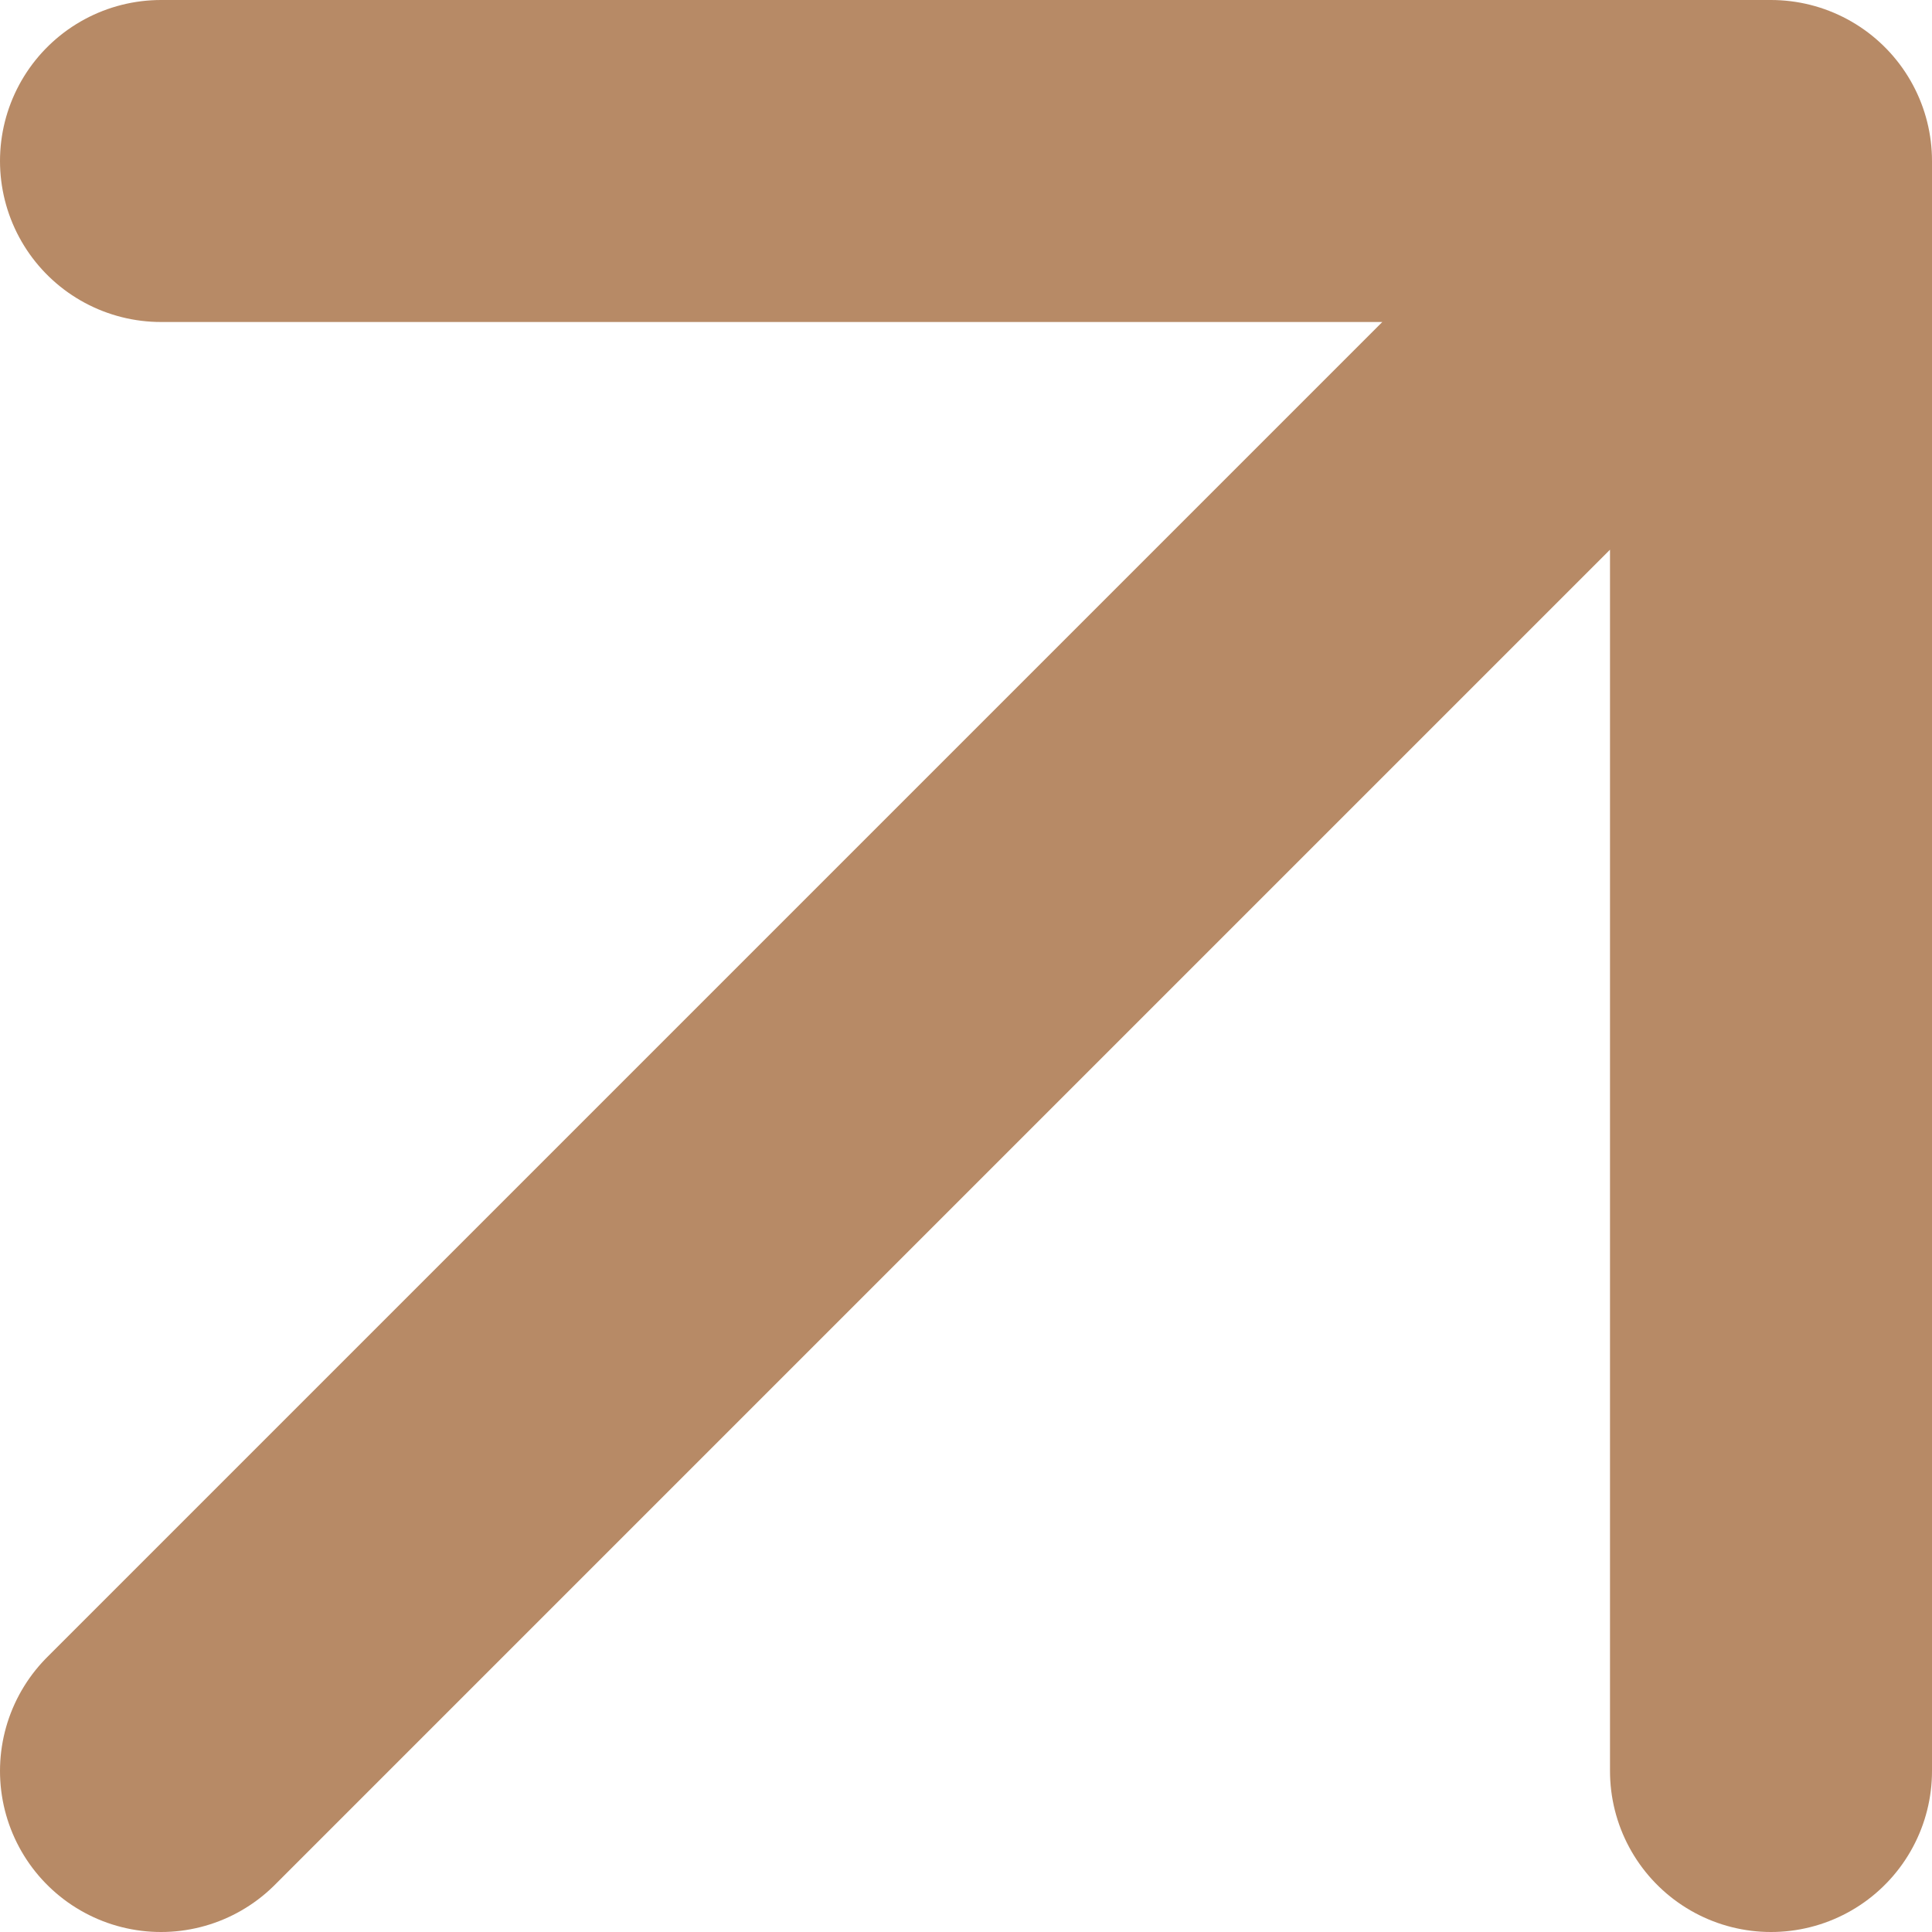
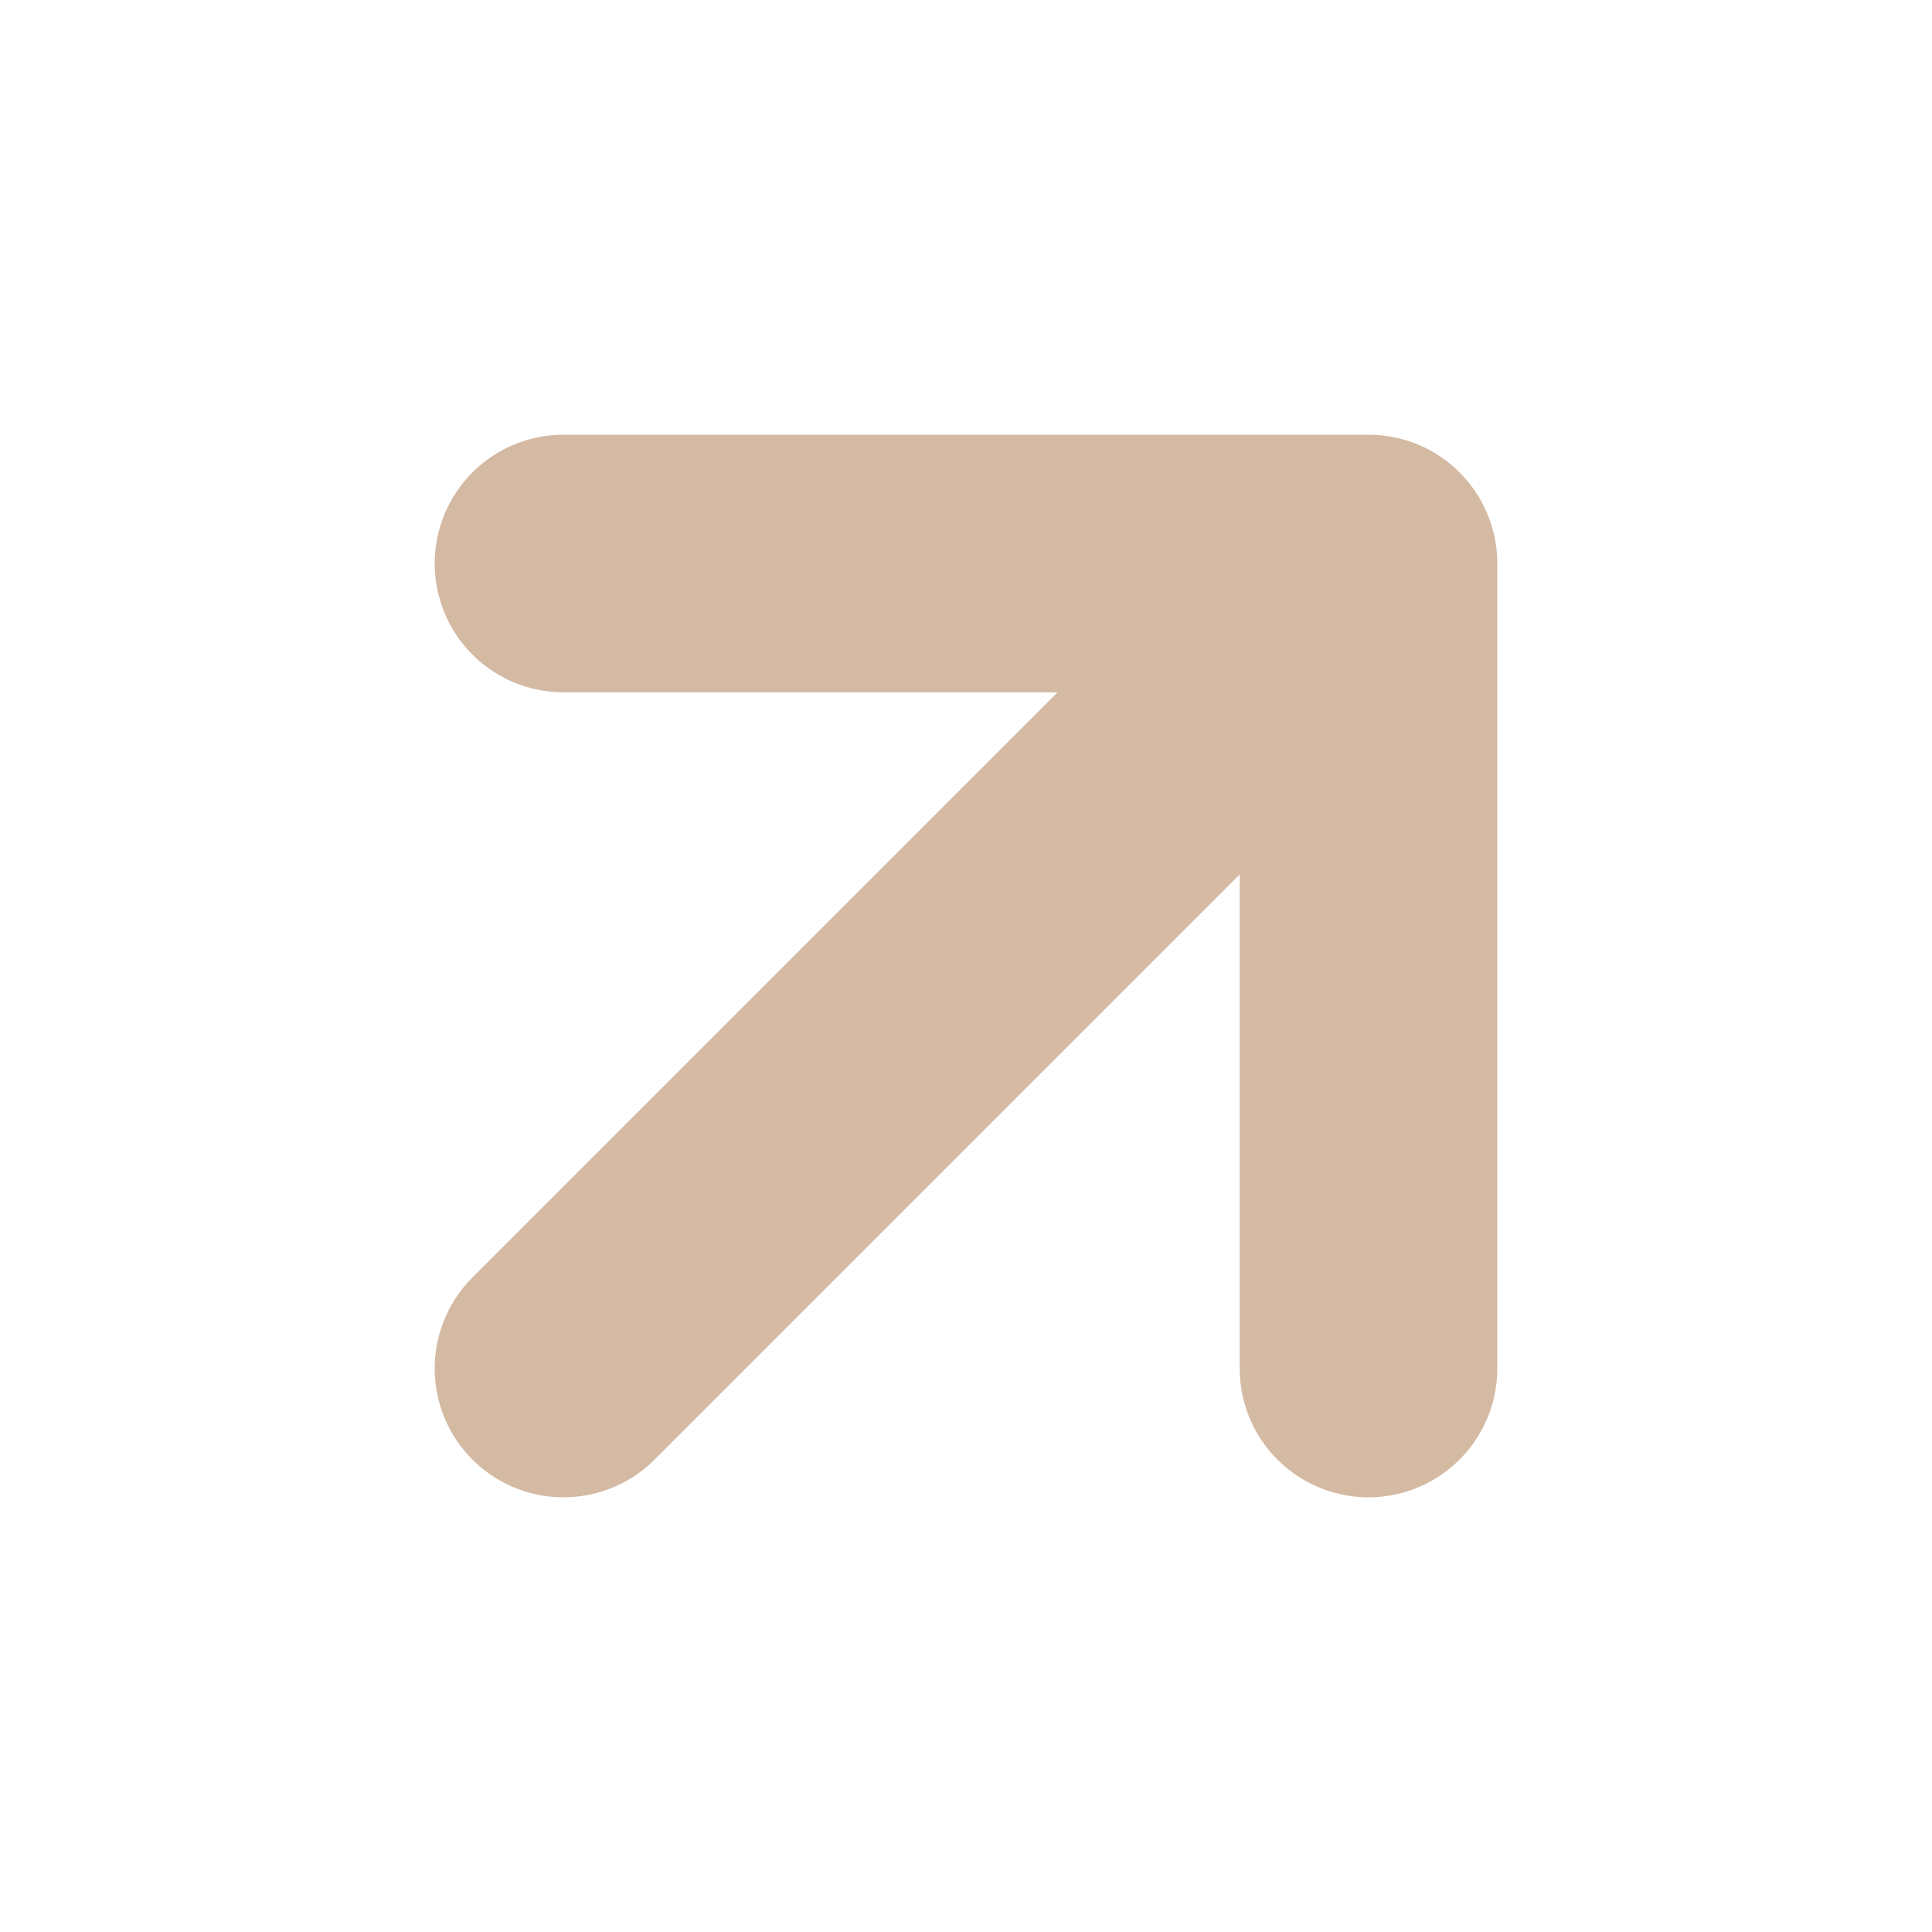
- <svg xmlns="http://www.w3.org/2000/svg" preserveAspectRatio="none" width="100%" height="100%" overflow="visible" style="display: block;" viewBox="0 0 12 12" fill="none">
-   <path id="Icon" d="M1 11L11 1M11 1H1M11 1V11" stroke="#B78A66" stroke-width="2" stroke-linecap="round" stroke-linejoin="round" />
+ <svg preserveAspectRatio="none" width="100%" height="100%" overflow="visible" style="display: block;" viewBox="0 0 15 15" fill="none">
+   <path d="M4.375 10.625L10.625 4.375M10.625 4.375H4.375M10.625 4.375V10.625" stroke="#B78A66" stroke-opacity="0.6" stroke-width="2" stroke-linecap="round" stroke-linejoin="round" />
</svg>
